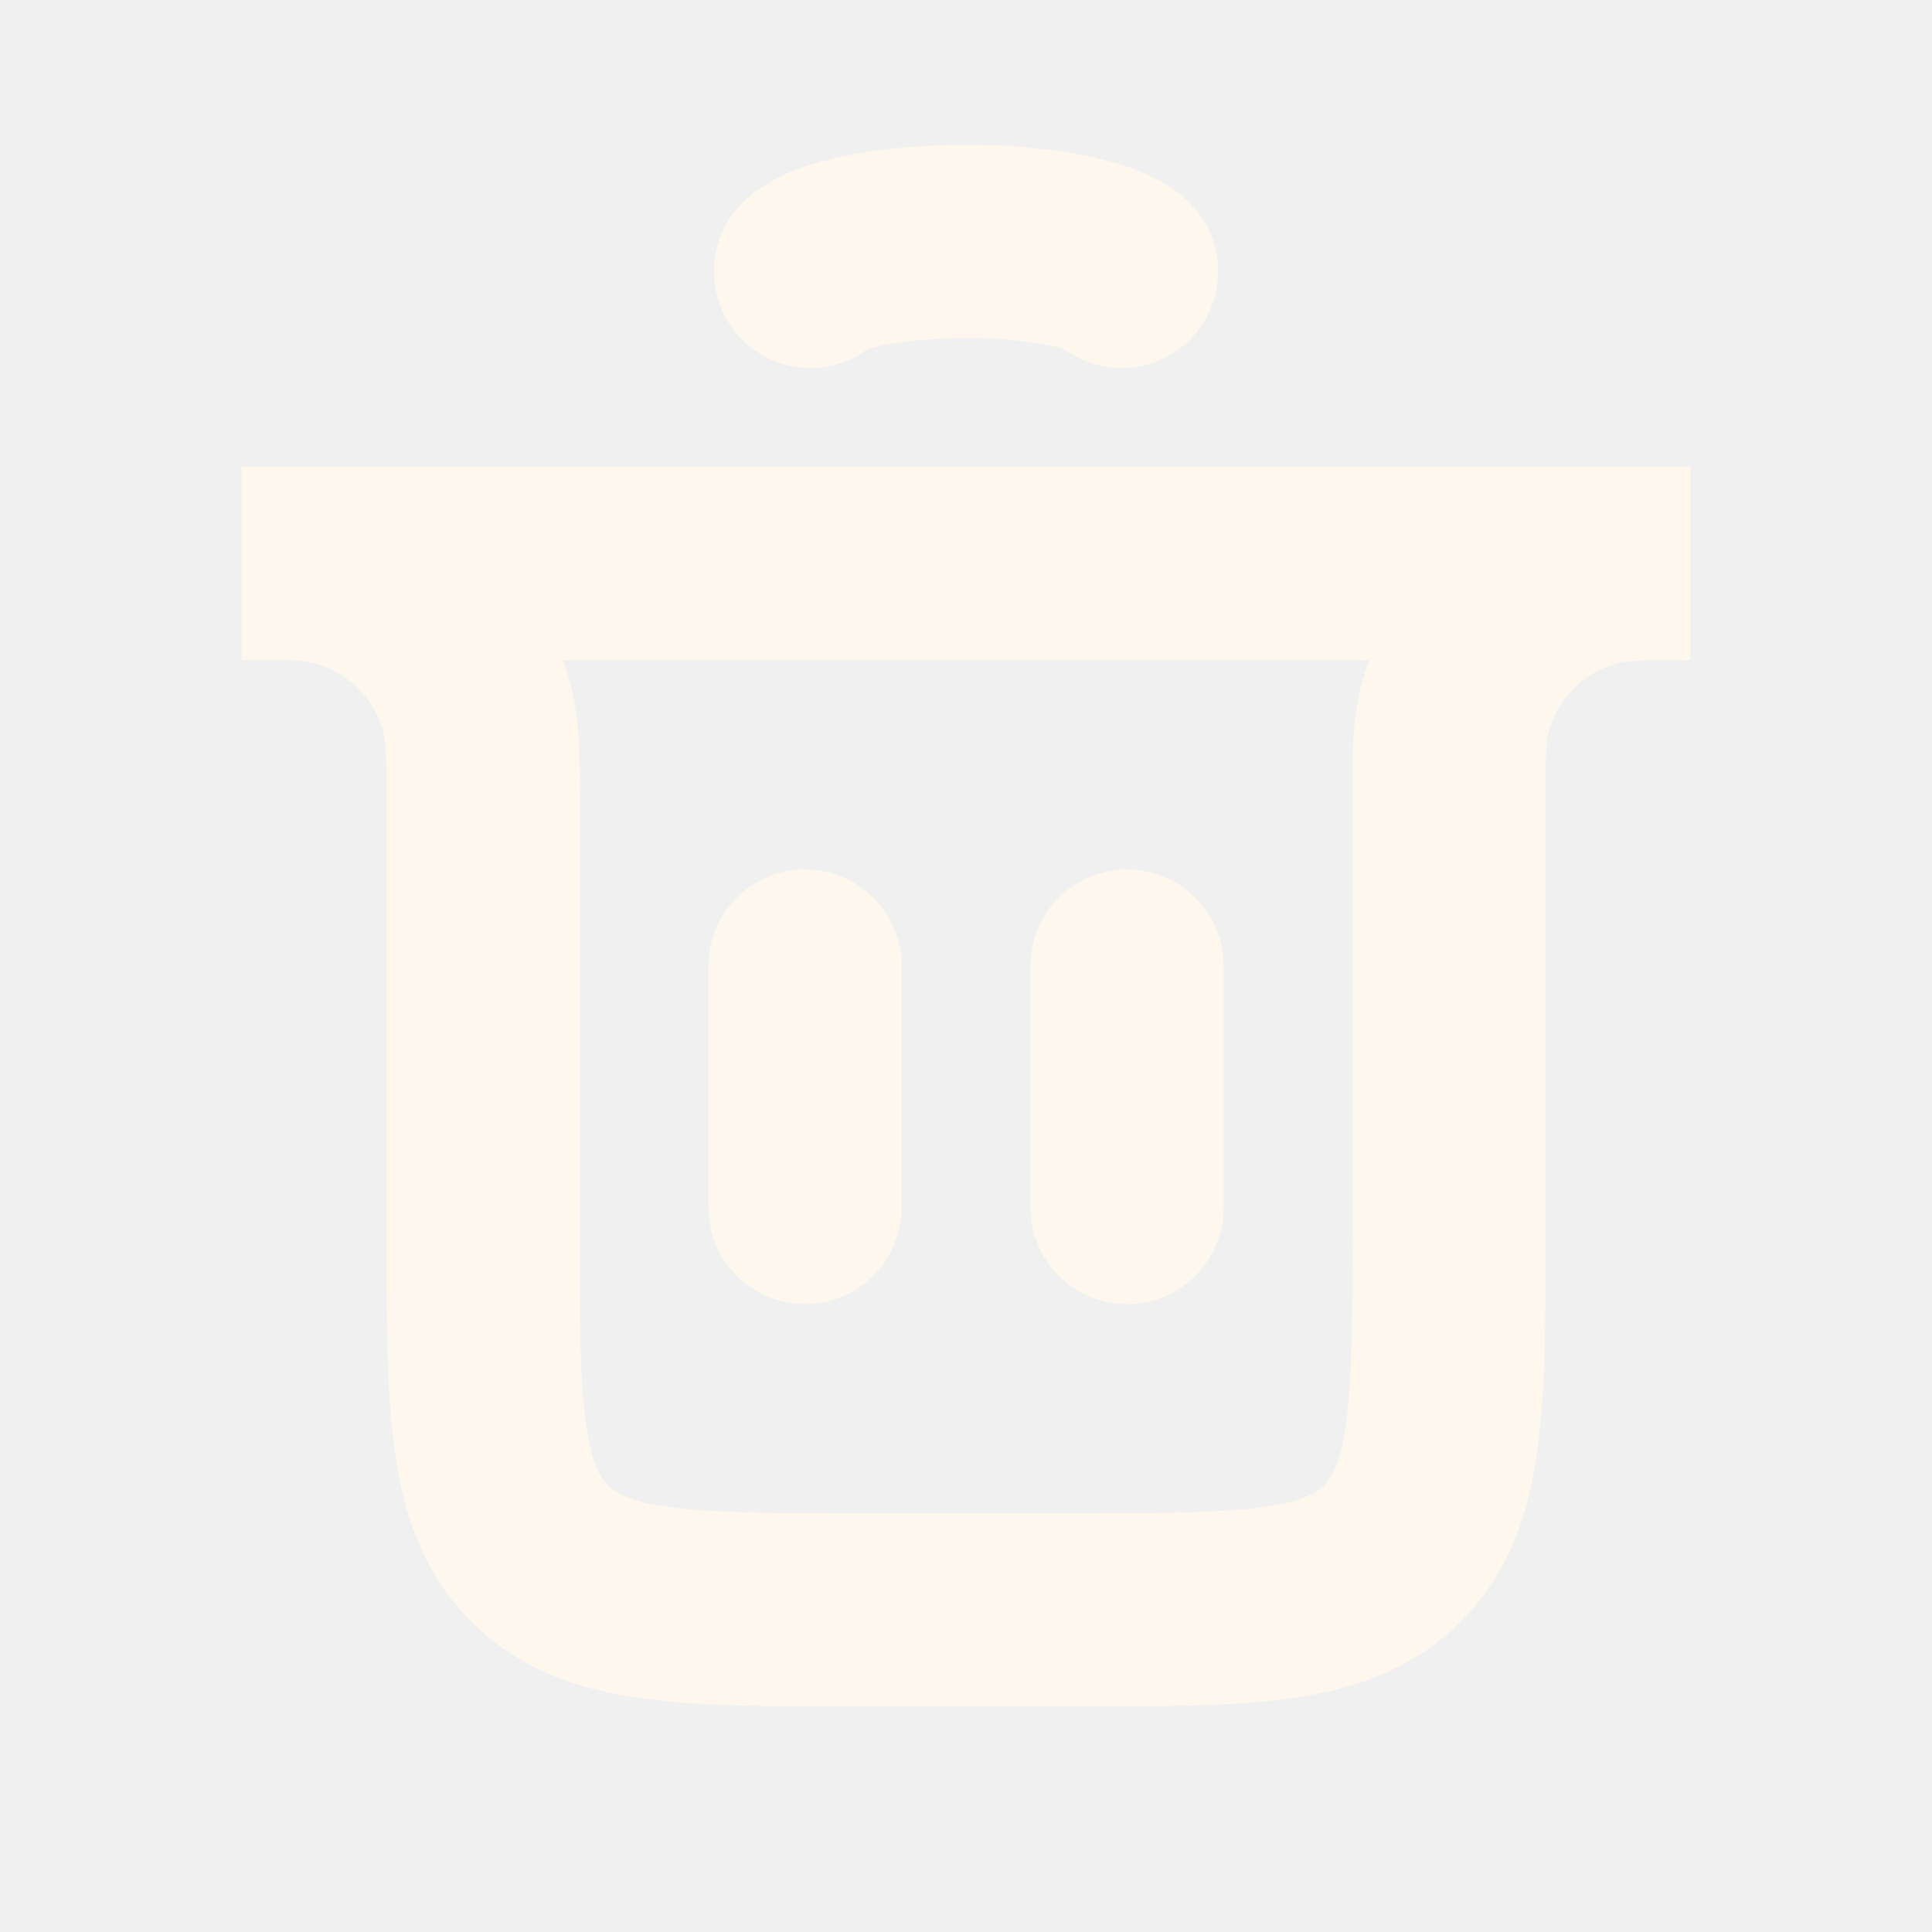
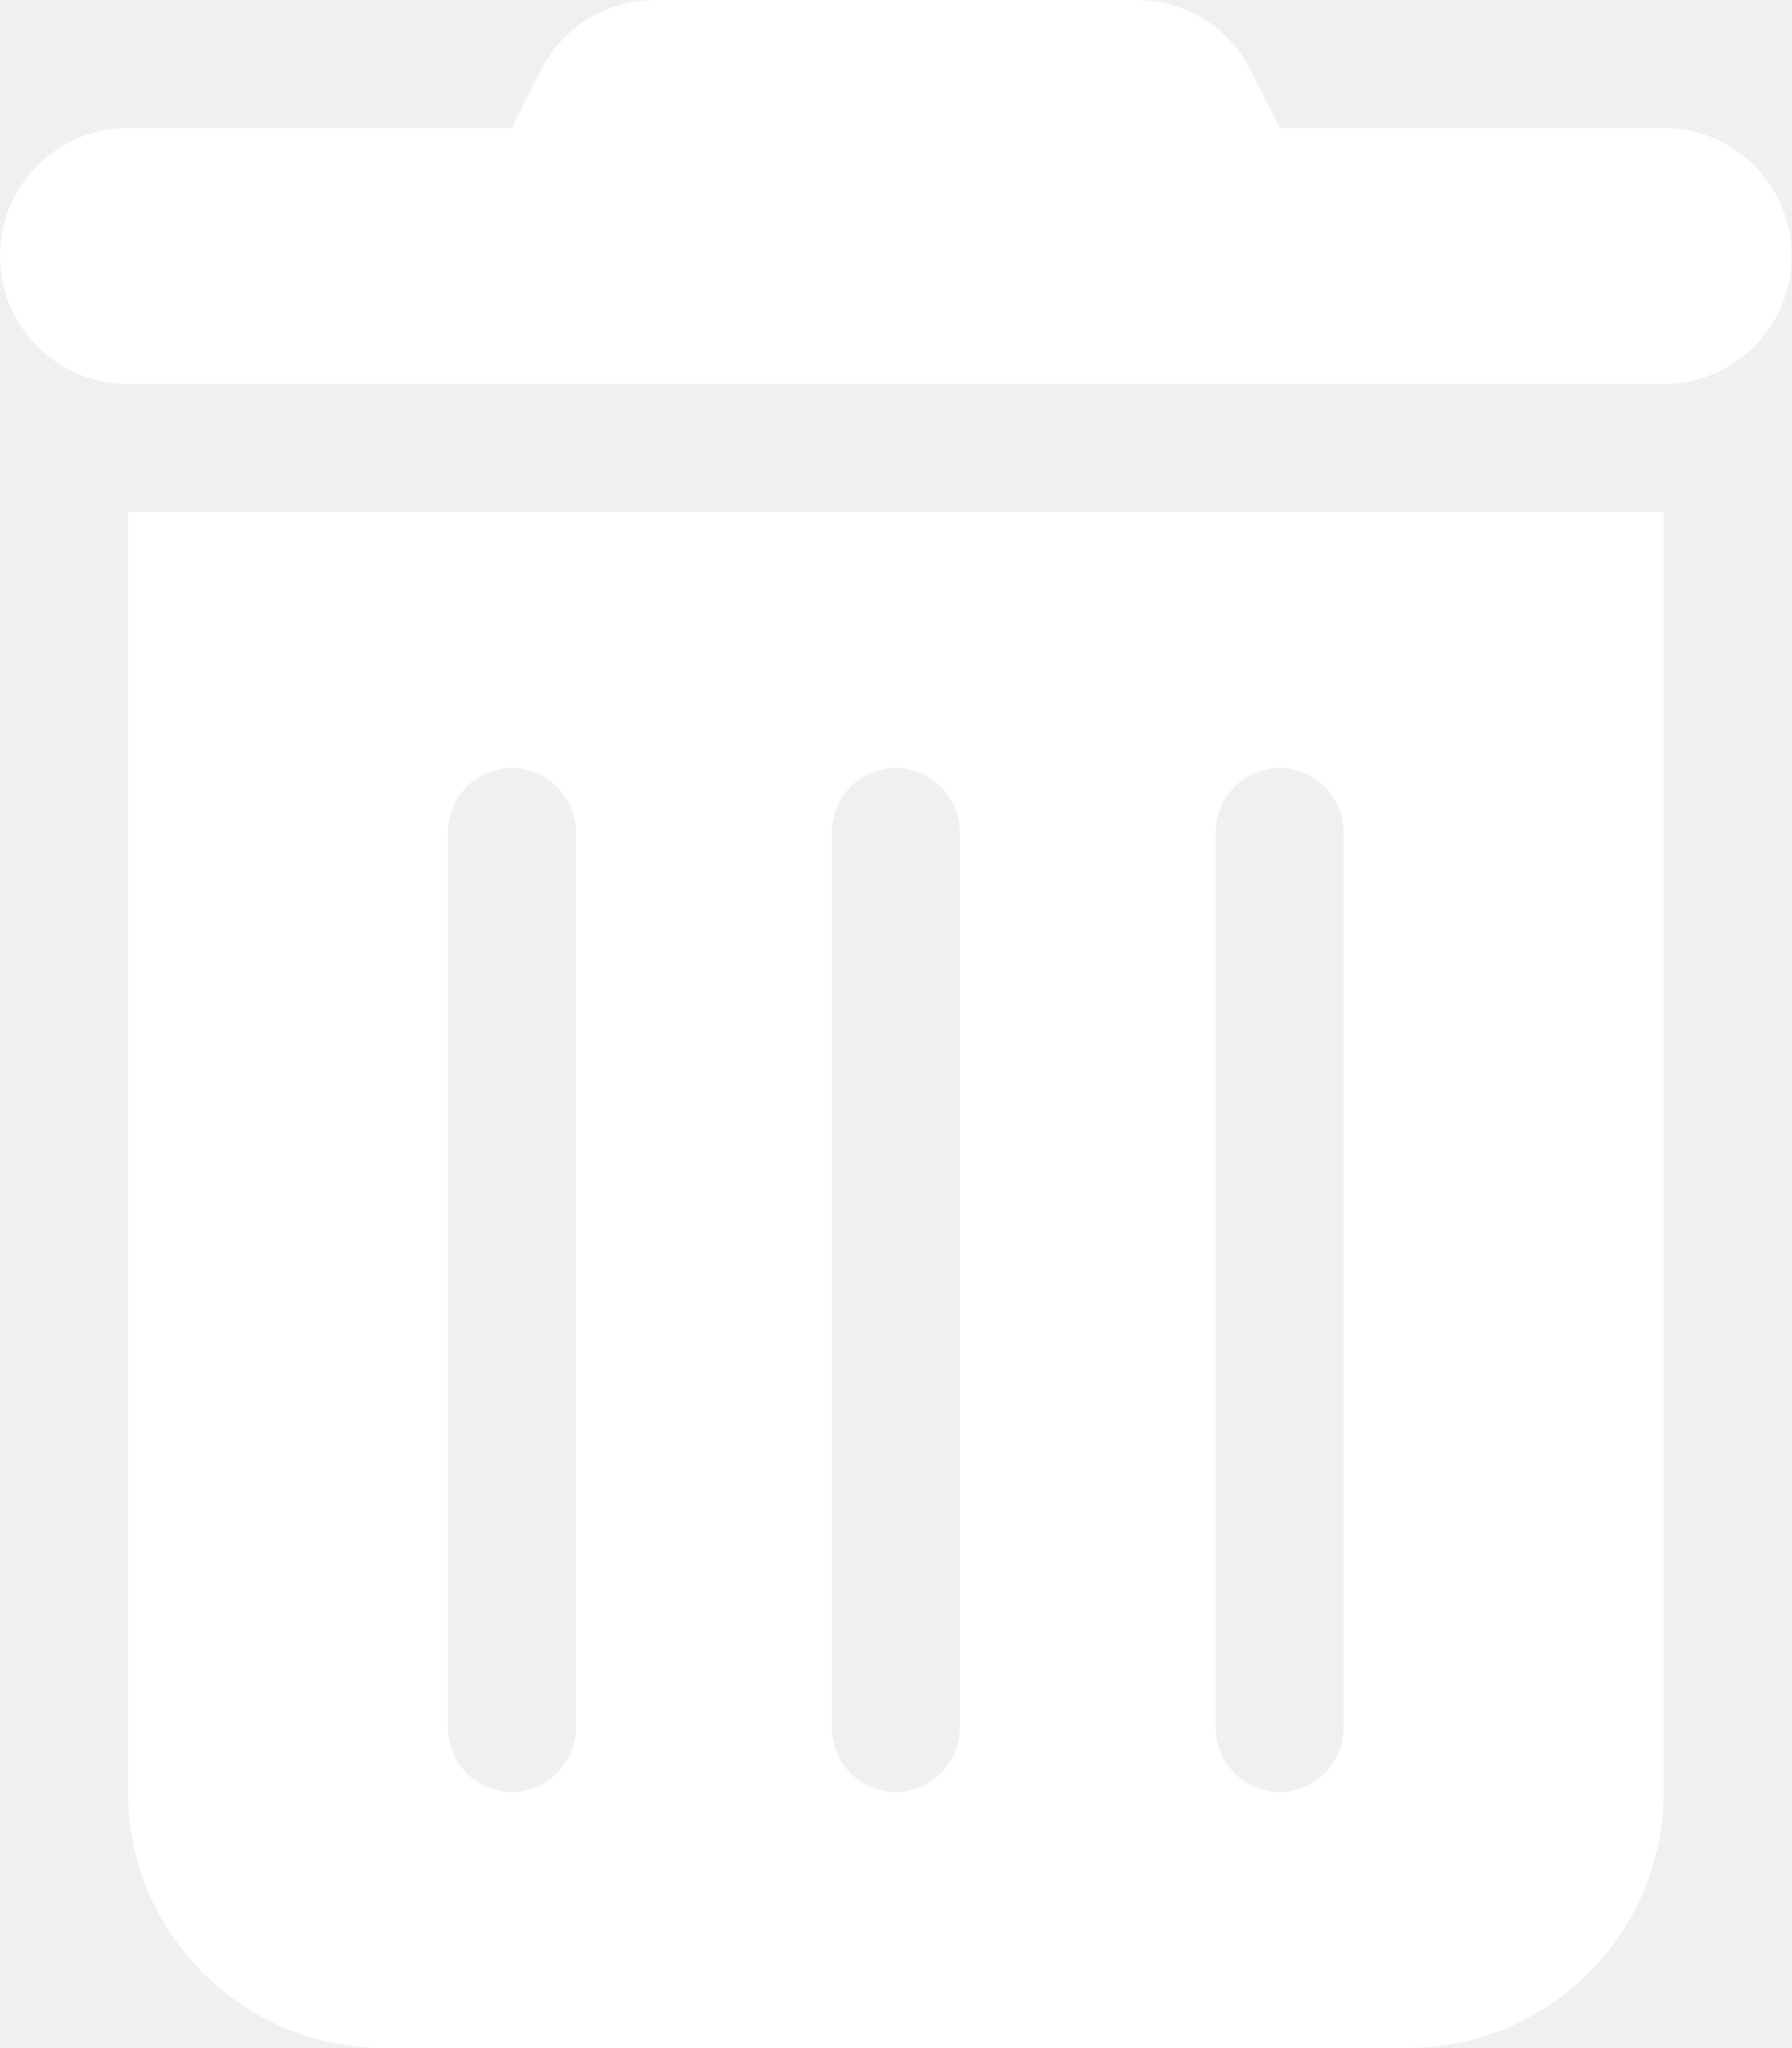
- <svg xmlns="http://www.w3.org/2000/svg" width="20" height="20" viewBox="0 0 20 20" fill="none">
-   <path d="M8.333 12.5L8.333 10" stroke="#FEF7EE" stroke-width="2" stroke-linecap="round" />
-   <path d="M11.667 12.5L11.667 10" stroke="#FEF7EE" stroke-width="2" stroke-linecap="round" />
-   <path d="M2.5 5.833H17.5V5.833C17.035 5.833 16.803 5.833 16.61 5.872C15.816 6.03 15.196 6.65 15.038 7.443C15 7.636 15 7.869 15 8.333V12.667C15 14.552 15 15.495 14.414 16.081C13.828 16.667 12.886 16.667 11 16.667H9C7.114 16.667 6.172 16.667 5.586 16.081C5 15.495 5 14.552 5 12.667V8.333C5 7.869 5 7.636 4.962 7.443C4.804 6.65 4.184 6.03 3.39 5.872C3.197 5.833 2.965 5.833 2.5 5.833V5.833Z" stroke="#FEF7EE" stroke-width="2" stroke-linecap="round" />
-   <path d="M8.39 2.809C8.485 2.72 8.694 2.642 8.985 2.586C9.276 2.53 9.633 2.5 10 2.5C10.367 2.5 10.723 2.53 11.015 2.586C11.306 2.642 11.515 2.72 11.61 2.809" stroke="#FEF7EE" stroke-width="2" stroke-linecap="round" />
+ <svg xmlns="http://www.w3.org/2000/svg" viewBox="0 0 448 512">
+   <path fill="#ffffff" d="M135.2 17.7C140.6 6.8 151.7 0 163.8 0L284.2 0c12.1 0 23.2 6.8 28.6 17.7L320 32l96 0c17.7 0 32 14.3 32 32s-14.3 32-32 32L32 96C14.3 96 0 81.7 0 64S14.3 32 32 32l96 0 7.2-14.3zM32 128l384 0 0 320c0 35.3-28.7 64-64 64L96 512c-35.3 0-64-28.7-64-64l0-320zm96 64c-8.8 0-16 7.2-16 16l0 224c0 8.8 7.2 16 16 16s16-7.2 16-16l0-224c0-8.8-7.2-16-16-16zm96 0c-8.8 0-16 7.2-16 16l0 224c0 8.8 7.2 16 16 16s16-7.2 16-16l0-224c0-8.8-7.2-16-16-16zm96 0c-8.8 0-16 7.2-16 16l0 224c0 8.8 7.2 16 16 16s16-7.2 16-16l0-224c0-8.8-7.2-16-16-16z" />
</svg>
